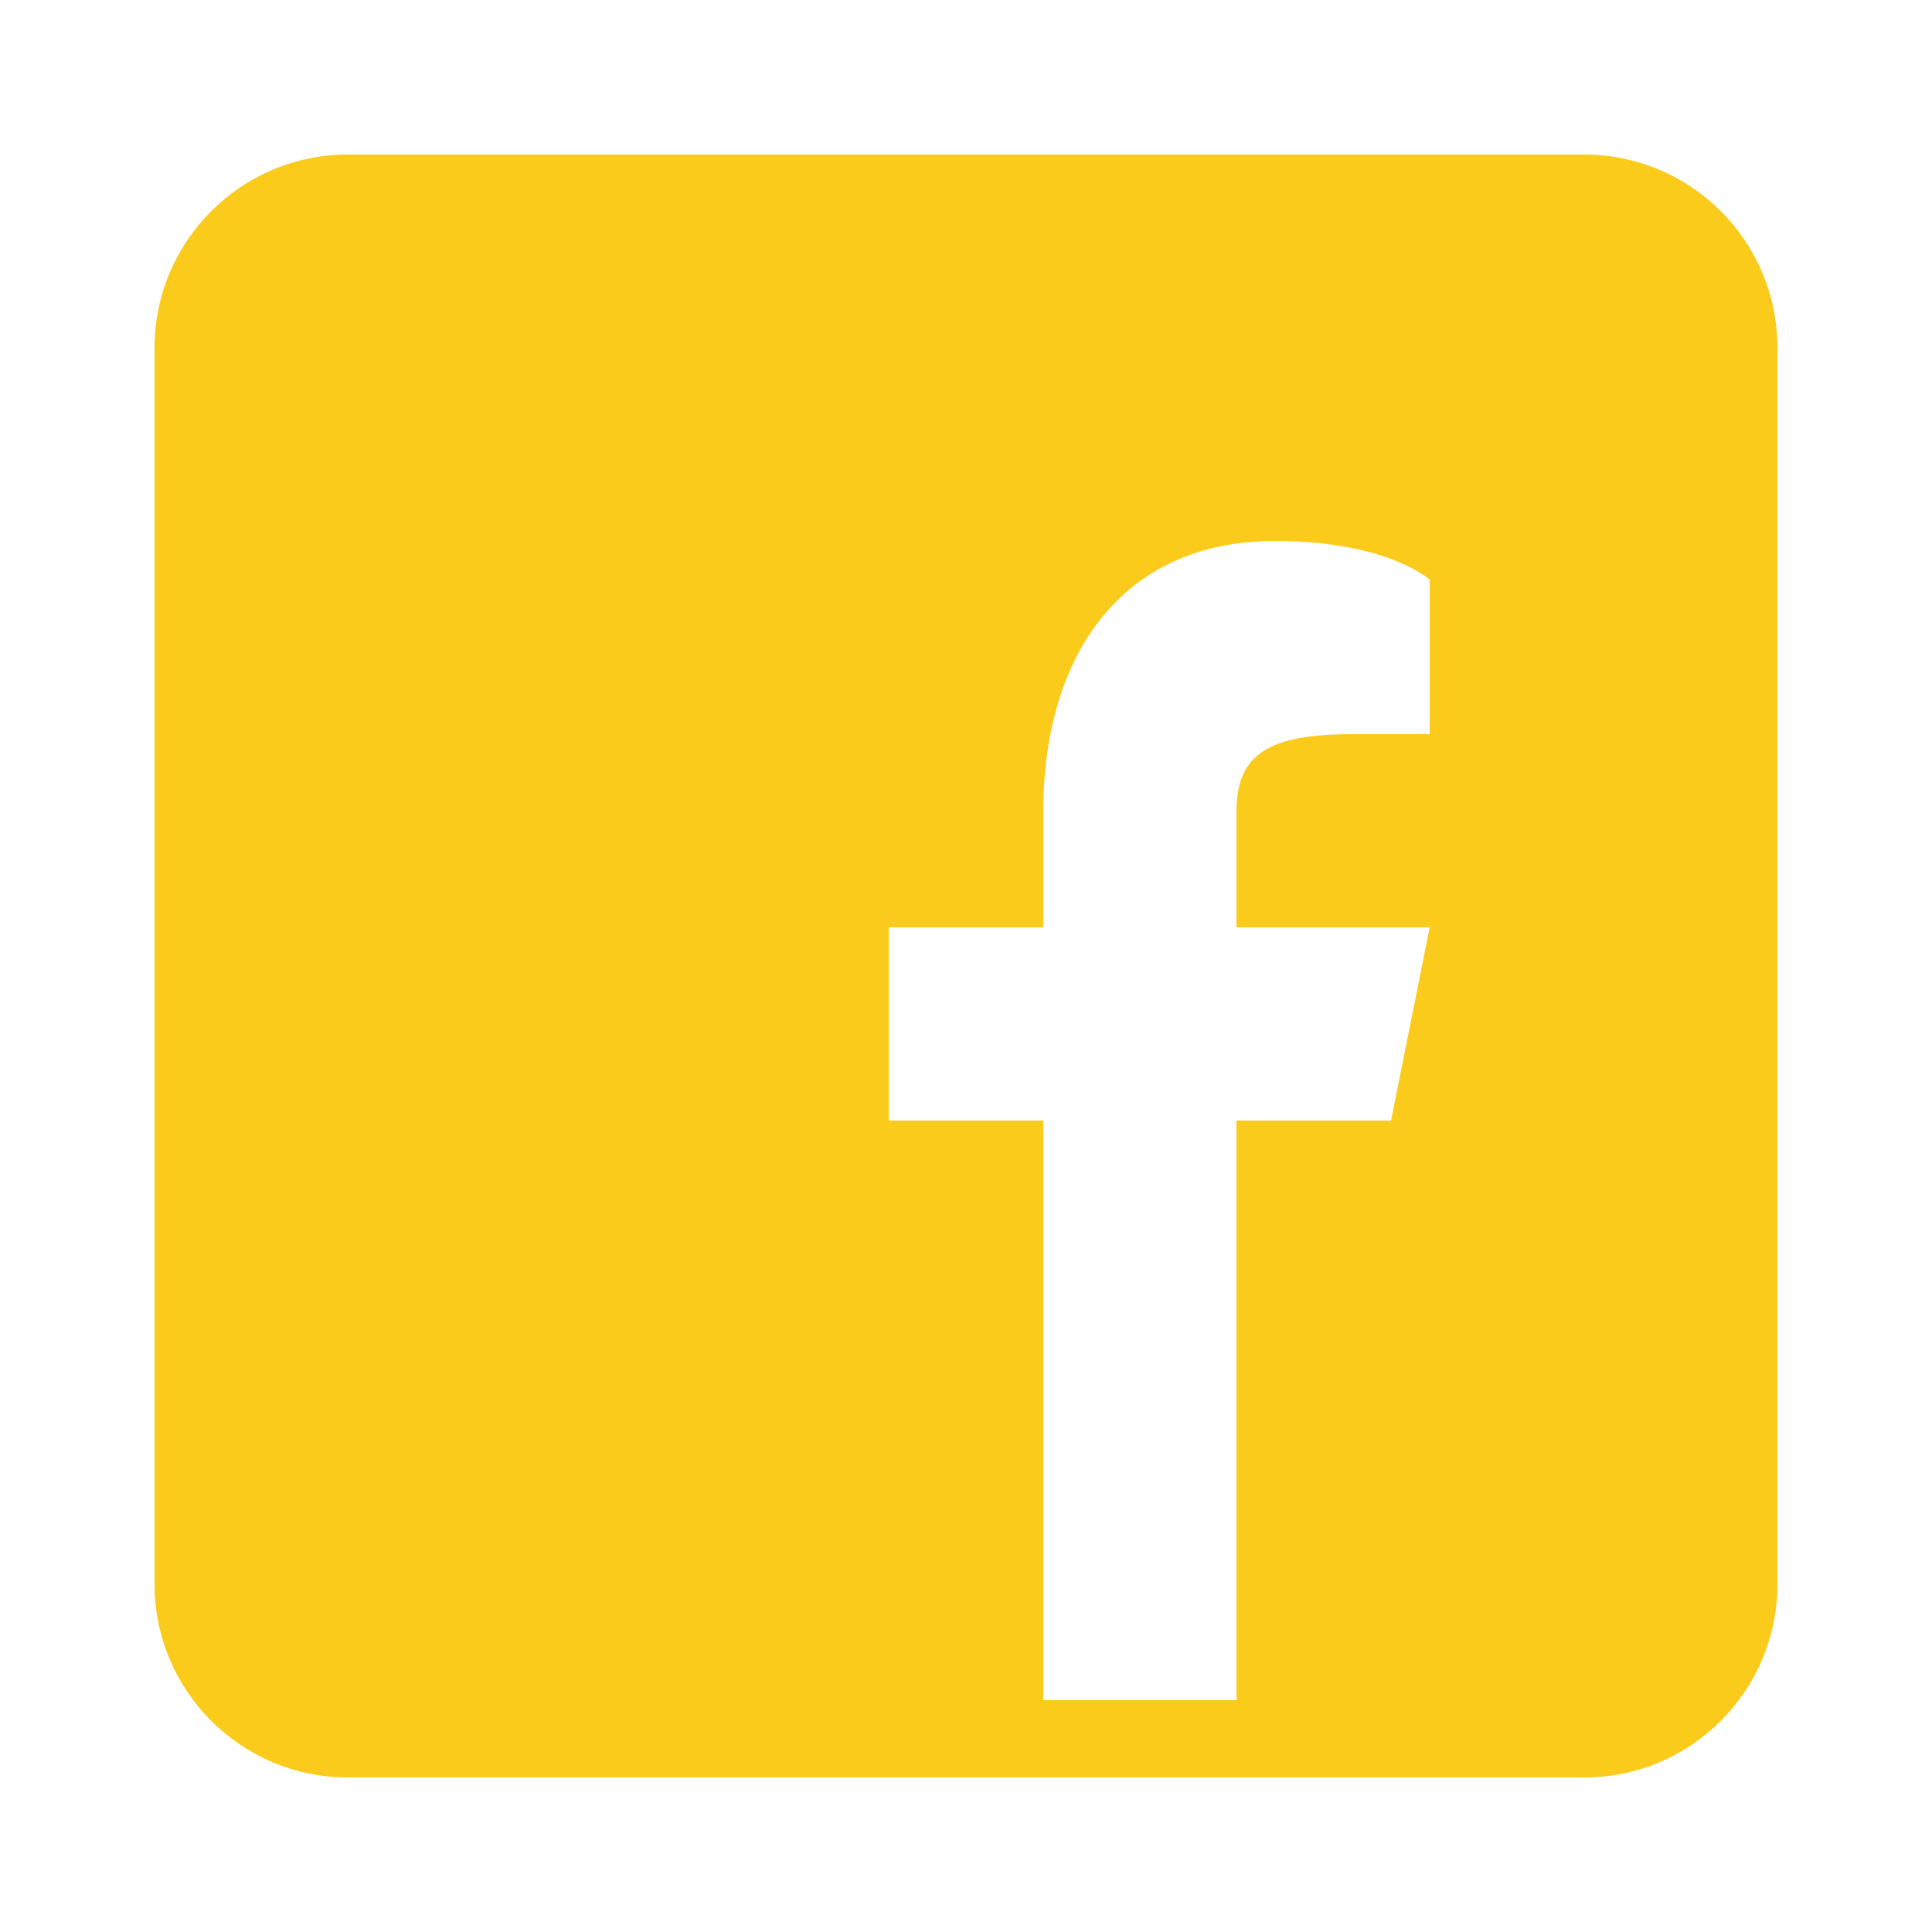
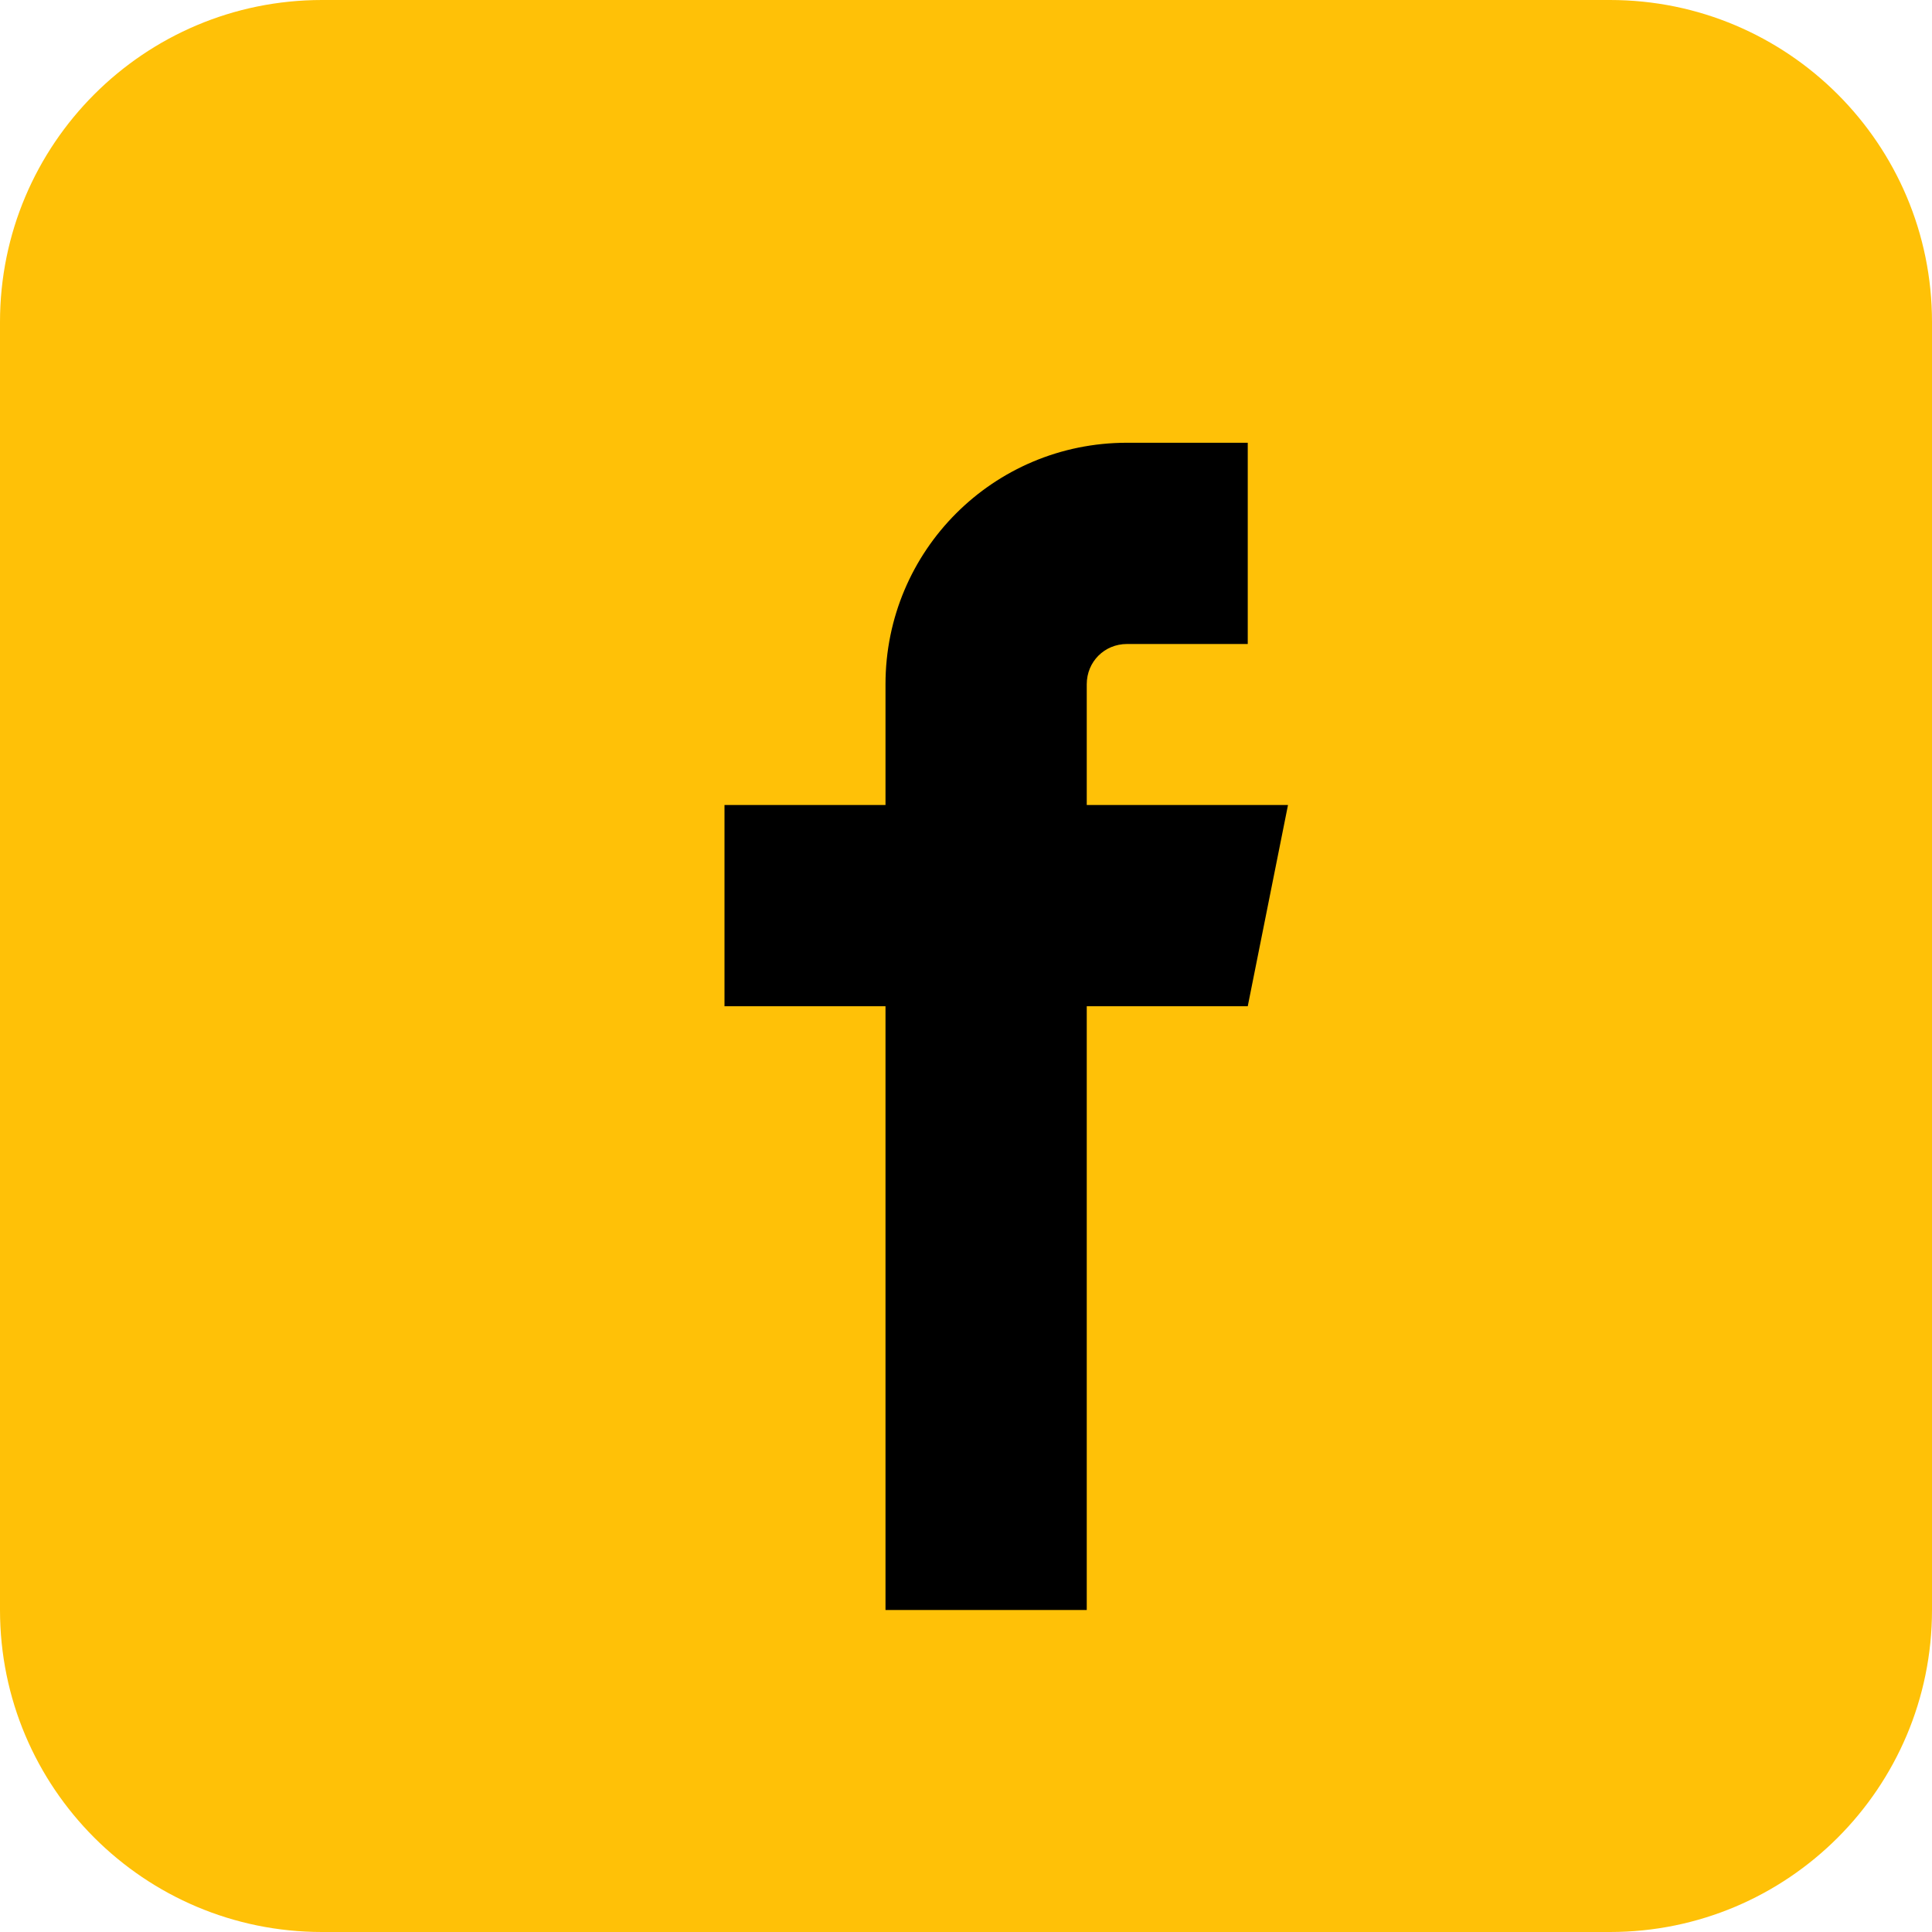
- <svg xmlns="http://www.w3.org/2000/svg" viewBox="0,0,256,256" width="150px" height="150px">
-   <g fill="#fbcb1c" fill-rule="nonzero" stroke="none" stroke-width="1" stroke-linecap="butt" stroke-linejoin="miter" stroke-miterlimit="10" stroke-dasharray="" stroke-dashoffset="0" font-family="none" font-weight="none" font-size="none" text-anchor="none" style="mix-blend-mode: normal">
-     <g transform="scale(5.12,5.12)">
-       <path d="M41,4h-32c-2.76,0 -5,2.24 -5,5v32c0,2.76 2.24,5 5,5h32c2.76,0 5,-2.24 5,-5v-32c0,-2.76 -2.24,-5 -5,-5zM37,19h-2c-2.14,0 -3,0.5 -3,2v3h5l-1,5h-4v15h-5v-15h-4v-5h4v-3c0,-4 2,-7 6,-7c2.9,0 4,1 4,1z" />
-     </g>
-   </g>
+ <svg xmlns="http://www.w3.org/2000/svg" width="40" height="40" viewBox="0 0 24 24" fill="none">
+   <rect width="24" height="24" rx="4" fill="#ffc107" />
+   <path d="M14 8H15.5V5.5H14C12.34 5.5 11 6.84 11 8.5V10H9V12.5H11V20H13.5V12.5H15.5L16 10H13.5V8.5C13.5 8.22 13.72 8 14 8Z" fill="black" />
</svg>
